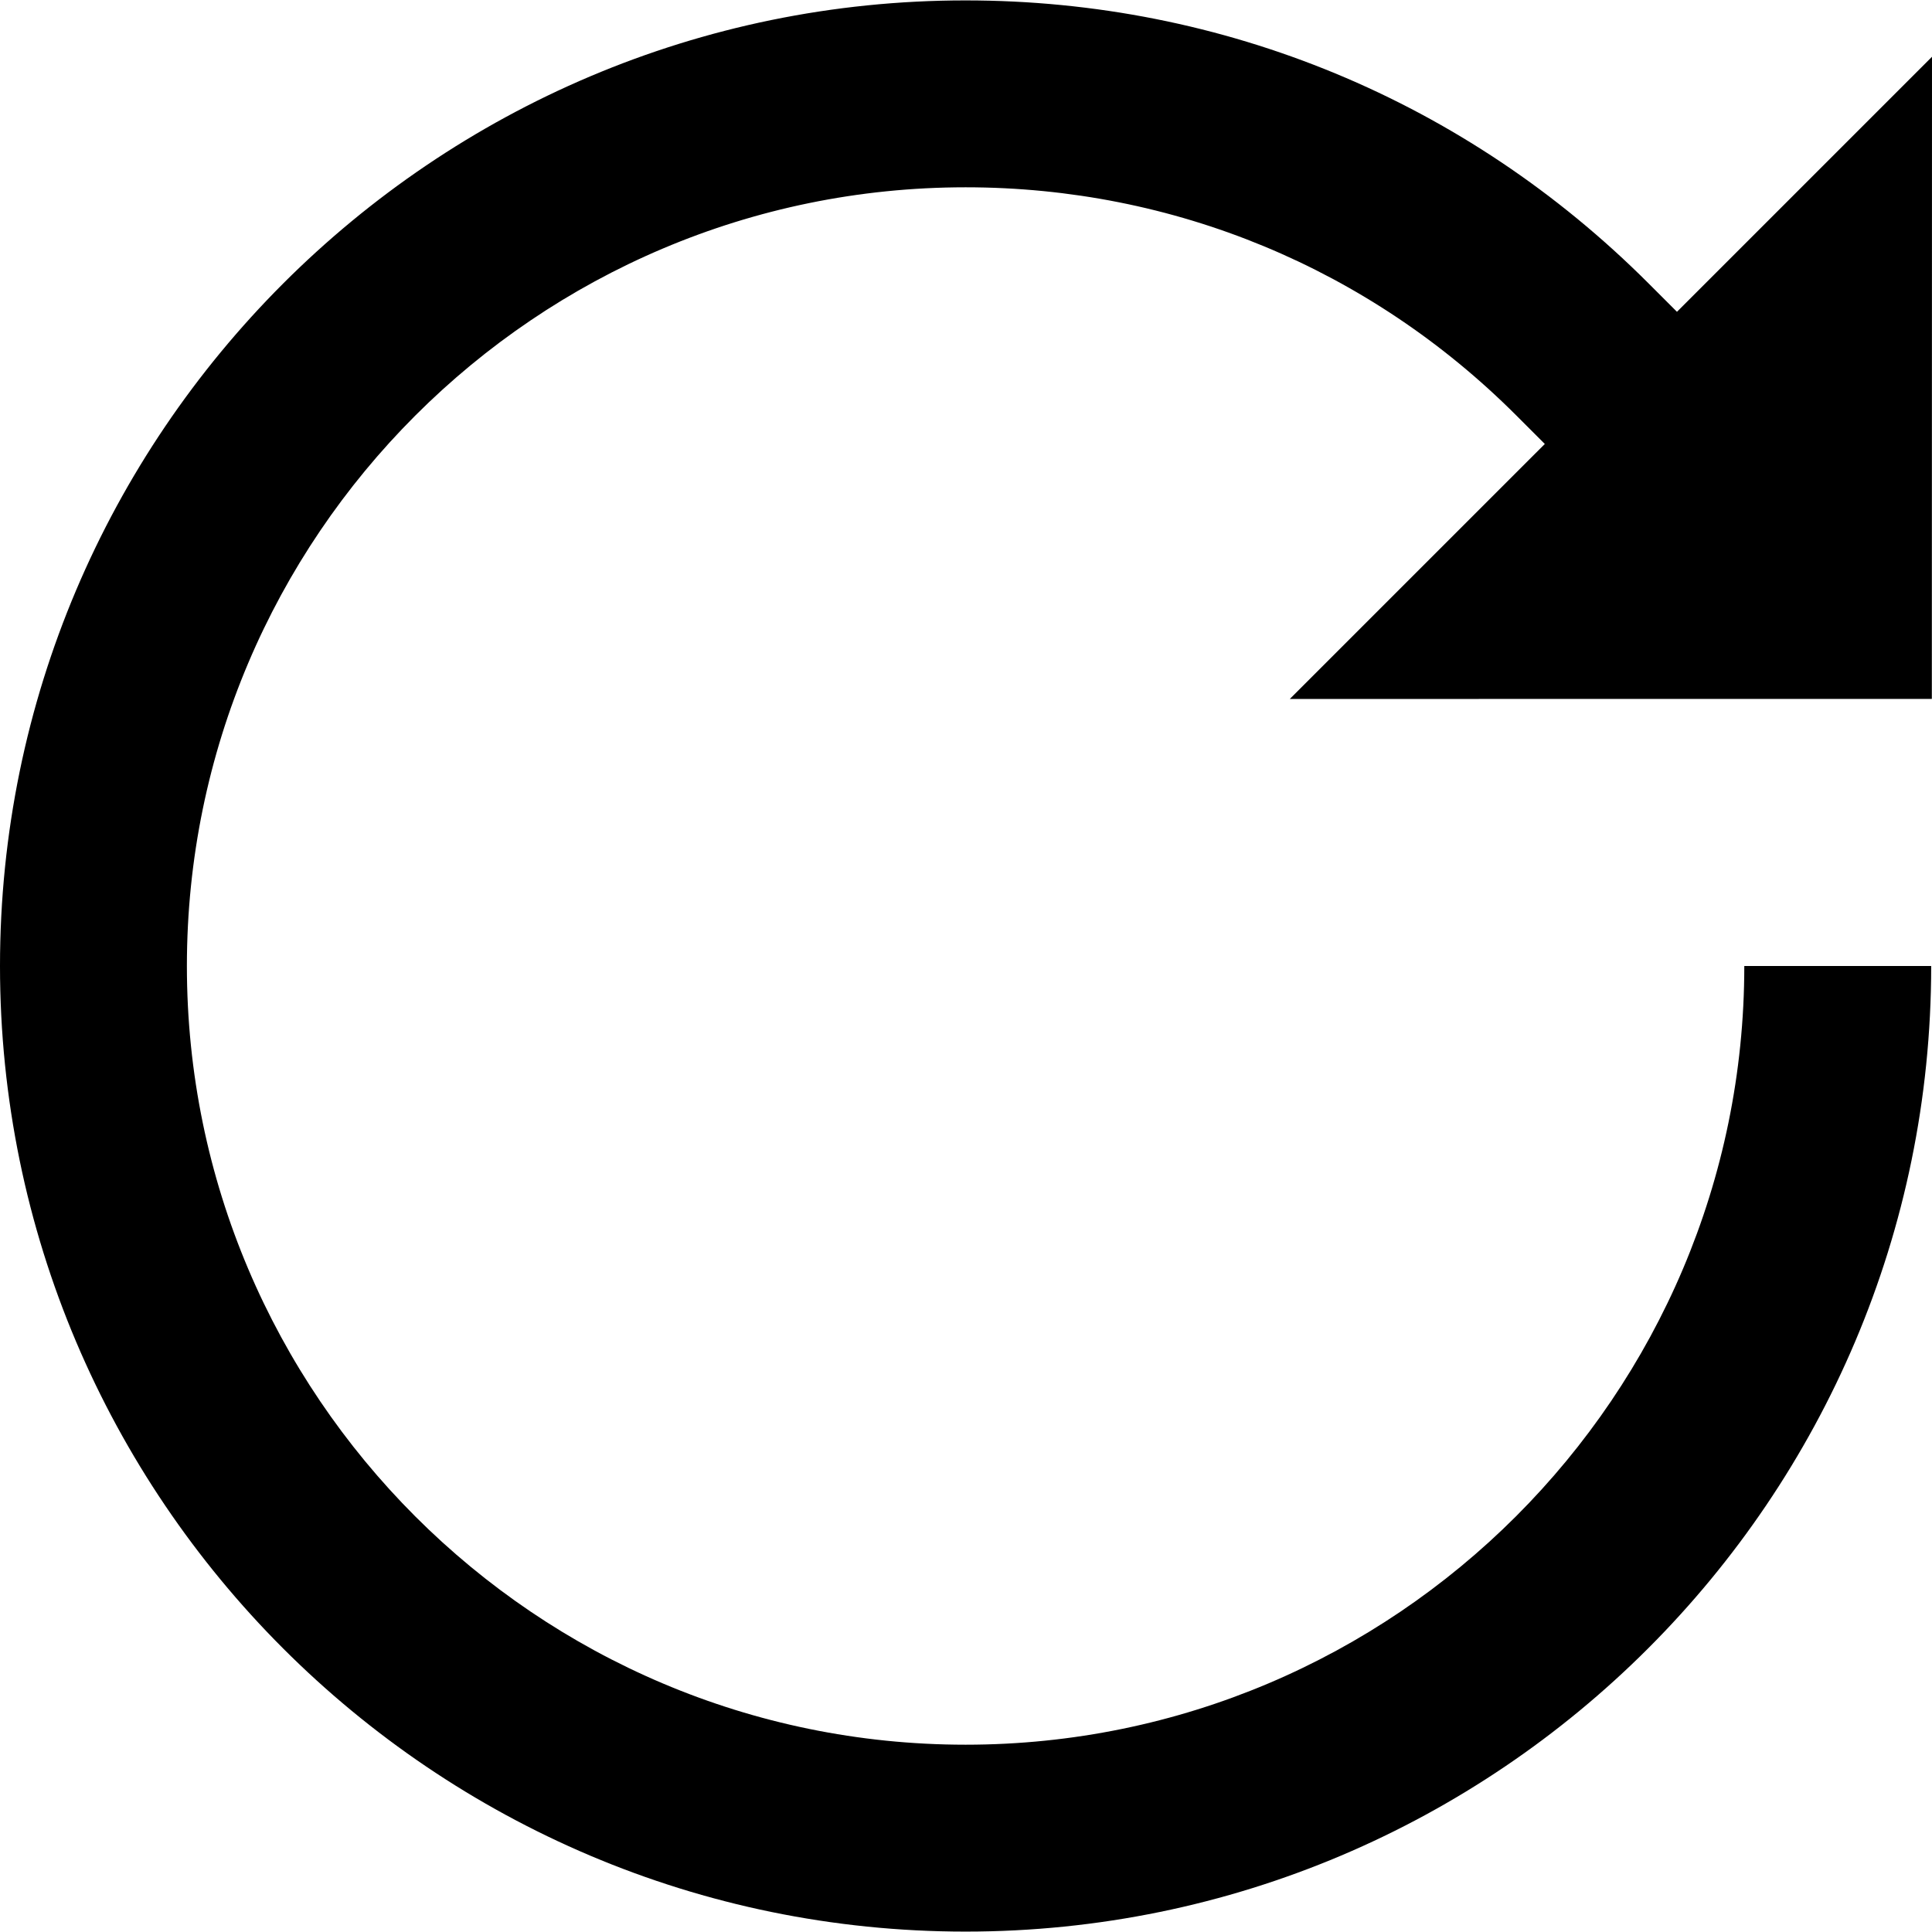
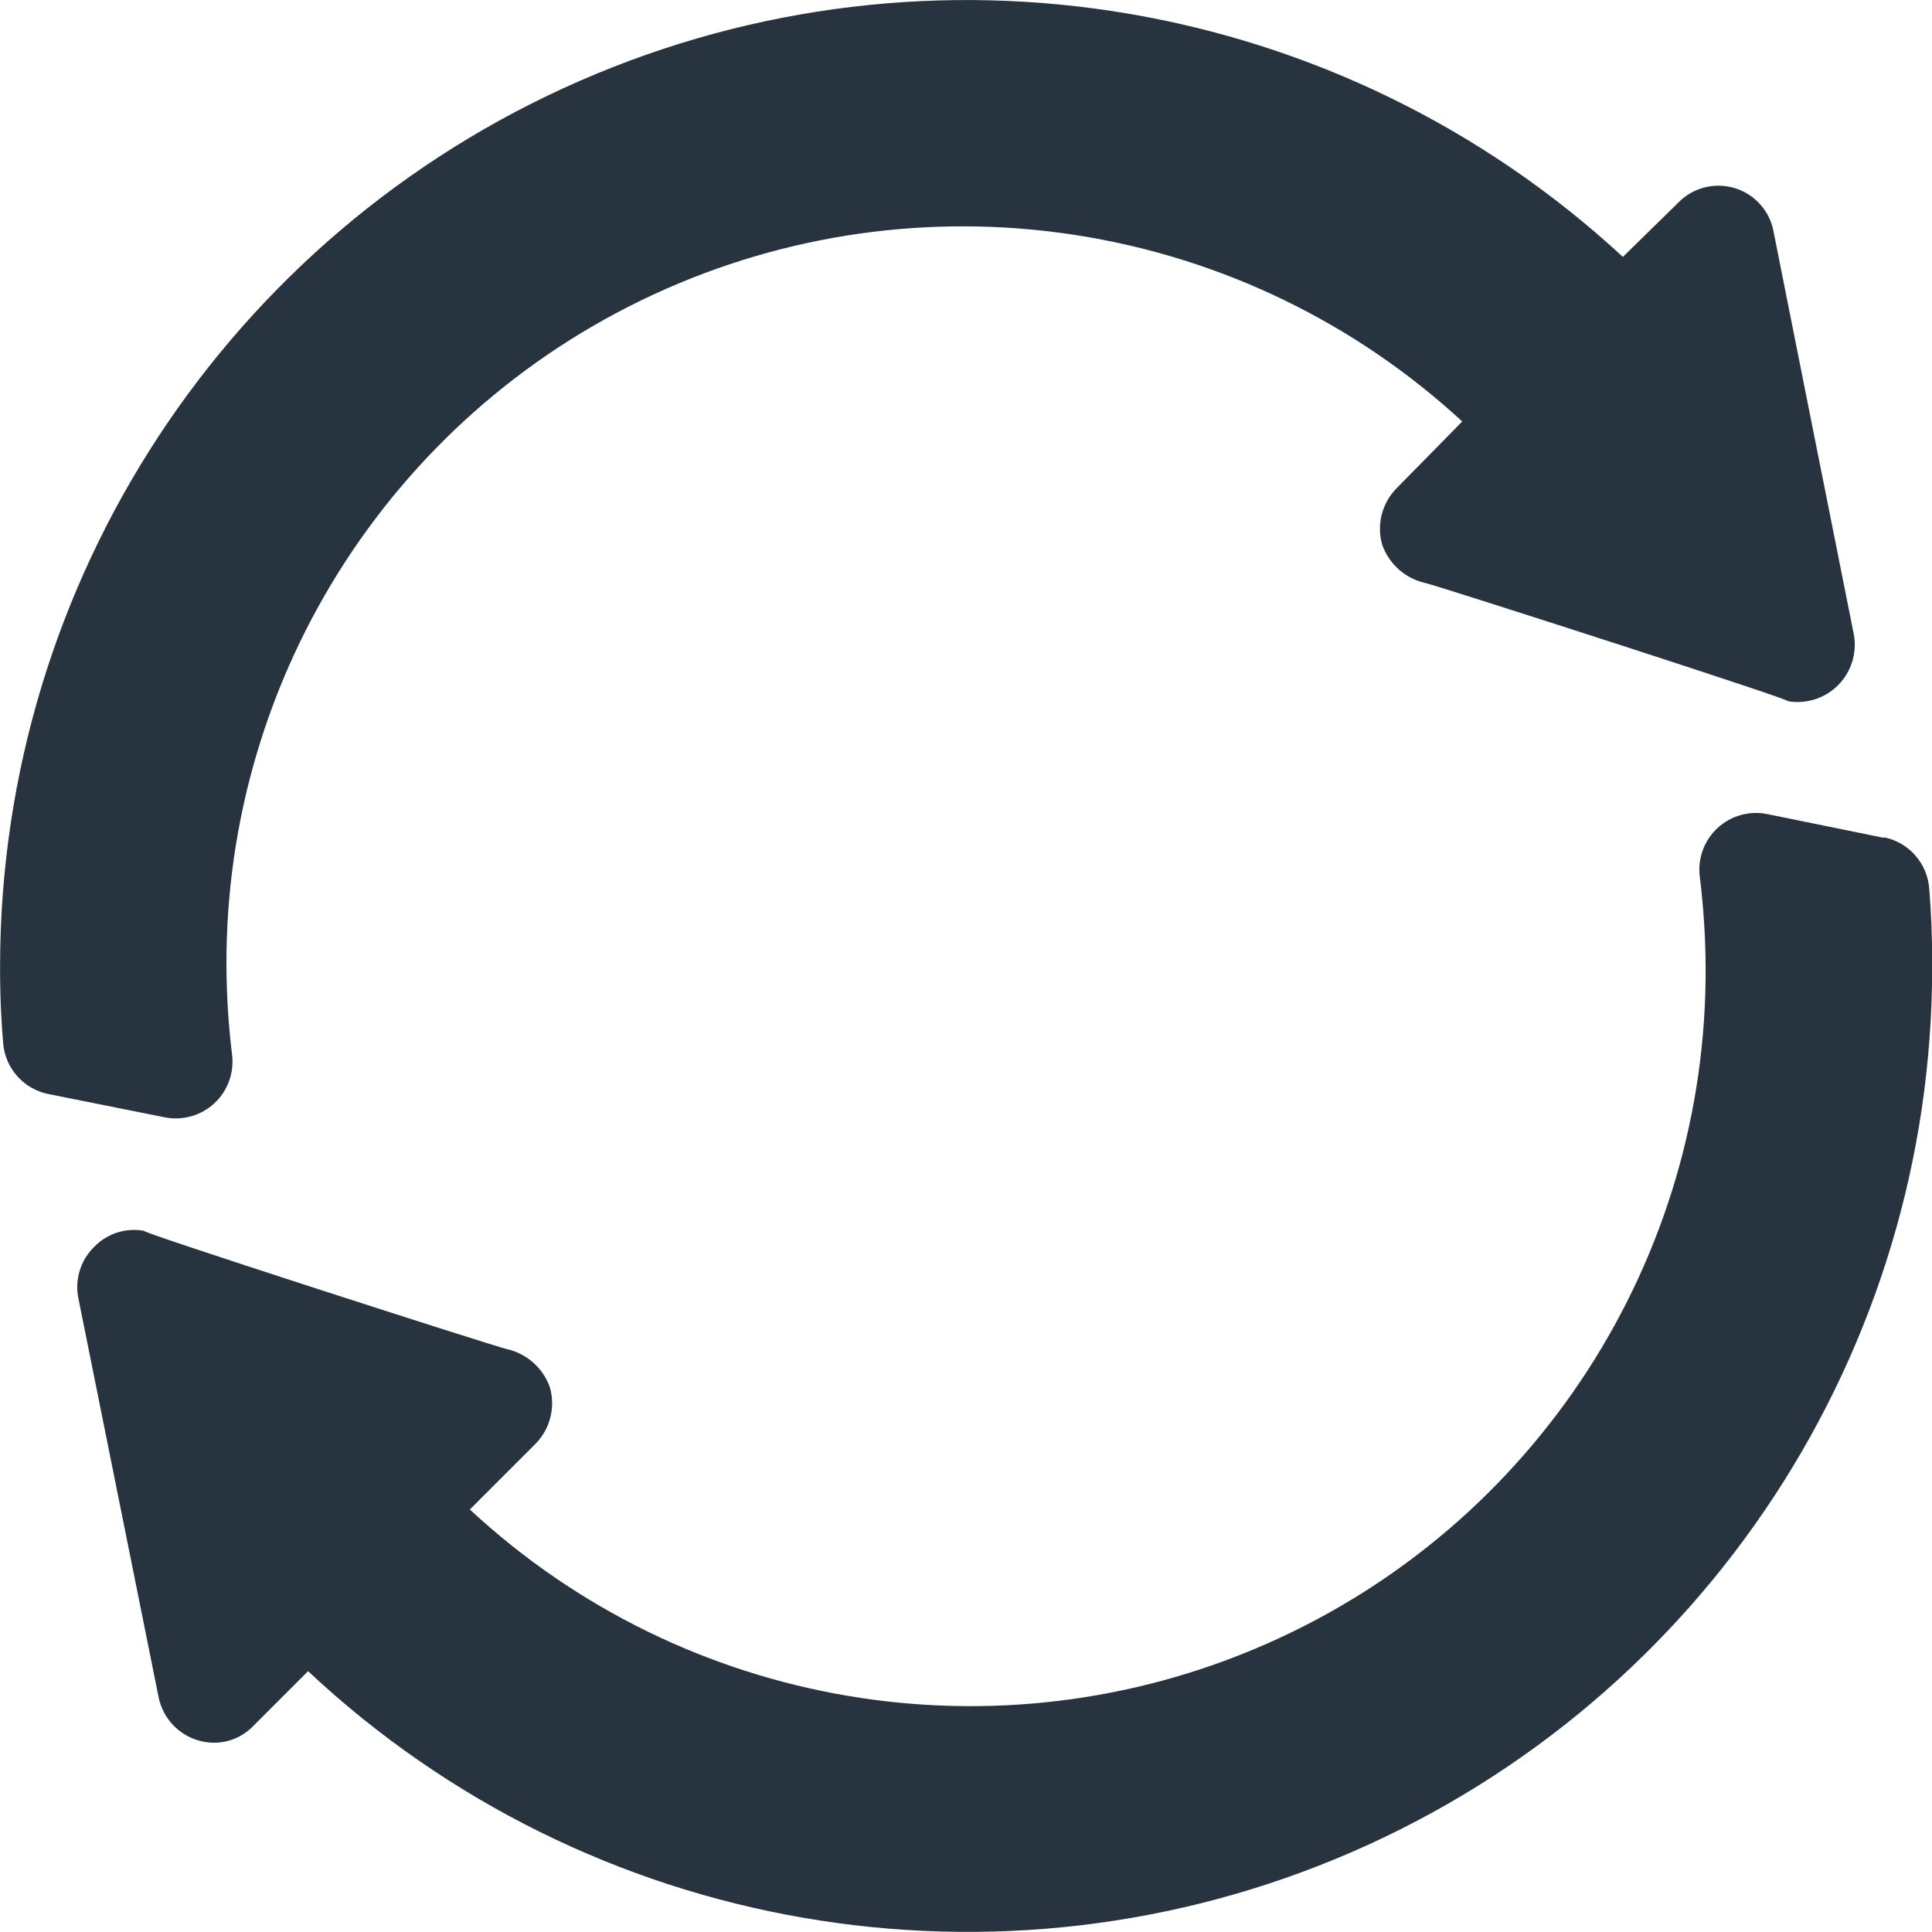
- <svg xmlns="http://www.w3.org/2000/svg" version="1.1" id="Layer_1" x="0px" y="0px" viewBox="0 0 512 512" style="enable-background:new 0 0 512 512;" xml:space="preserve">
-   <g>
-     <g>
-       <path d="M511.957,185.214L512,15.045l-67.587,67.587l-7.574-7.574c-48.332-48.332-112.593-74.95-180.946-74.95    C114.792,0.107,0,114.901,0,256s114.792,255.893,255.893,255.893S511.785,397.099,511.785,256h-49.528    c0,113.79-92.575,206.365-206.365,206.365S49.528,369.79,49.528,256S142.103,49.635,255.893,49.635    c55.124,0,106.947,21.467,145.925,60.445l7.574,7.574l-67.58,67.58L511.957,185.214z" />
-     </g>
+ <svg xmlns="http://www.w3.org/2000/svg" width="26.013" height="26.013" viewBox="0 0 26.013 26.013">
+   <g id="refresh" transform="translate(0 0)">
+     <path id="Path_118" data-name="Path 118" d="M3.124,14.206a10.292,10.292,0,0,1-.076-1.2A9.916,9.916,0,0,1,19.687,5.675l-.879.894a.779.779,0,0,0-.2.762.8.8,0,0,0,.579.518c.153.031,5.193,1.655,4.872,1.59a.771.771,0,0,0,.9-.9c-.031-.154-1.147-5.752-1.082-5.431a.755.755,0,0,0-1.28-.381l-.747.732A13.015,13.015,0,0,0,0,13.006v.03c0,.43.02.762.042,1.016a.762.762,0,0,0,.61.679l1.566.313a.763.763,0,0,0,.906-.838Zm0,0" transform="translate(0.001 0)" fill="#27333f" />
+     <path id="Path_119" data-name="Path 119" d="M44.771,215.757l-1.57-.32a.763.763,0,0,0-.909.839,10.374,10.374,0,0,1,.079,1.207A9.9,9.9,0,0,1,25.732,224.8l.879-.879a.779.779,0,0,0,.2-.762.8.8,0,0,0-.579-.518c-.153-.031-5.193-1.655-4.872-1.59a.747.747,0,0,0-.686.213.759.759,0,0,0-.214.686l1.082,5.38a.763.763,0,0,0,.533.579.732.732,0,0,0,.747-.2l.732-.732a12.987,12.987,0,0,0,21.867-9.5v-.046c0-.338-.012-.669-.04-1a.762.762,0,0,0-.607-.681Zm0,0" transform="translate(-19.406 -204.476)" fill="#27333f" />
  </g>
-   <g>
- </g>
-   <g>
- </g>
-   <g>
- </g>
-   <g>
- </g>
-   <g>
- </g>
-   <g>
- </g>
-   <g>
- </g>
-   <g>
- </g>
-   <g>
- </g>
-   <g>
- </g>
-   <g>
- </g>
-   <g>
- </g>
-   <g>
- </g>
-   <g>
- </g>
-   <g>
- </g>
</svg>
